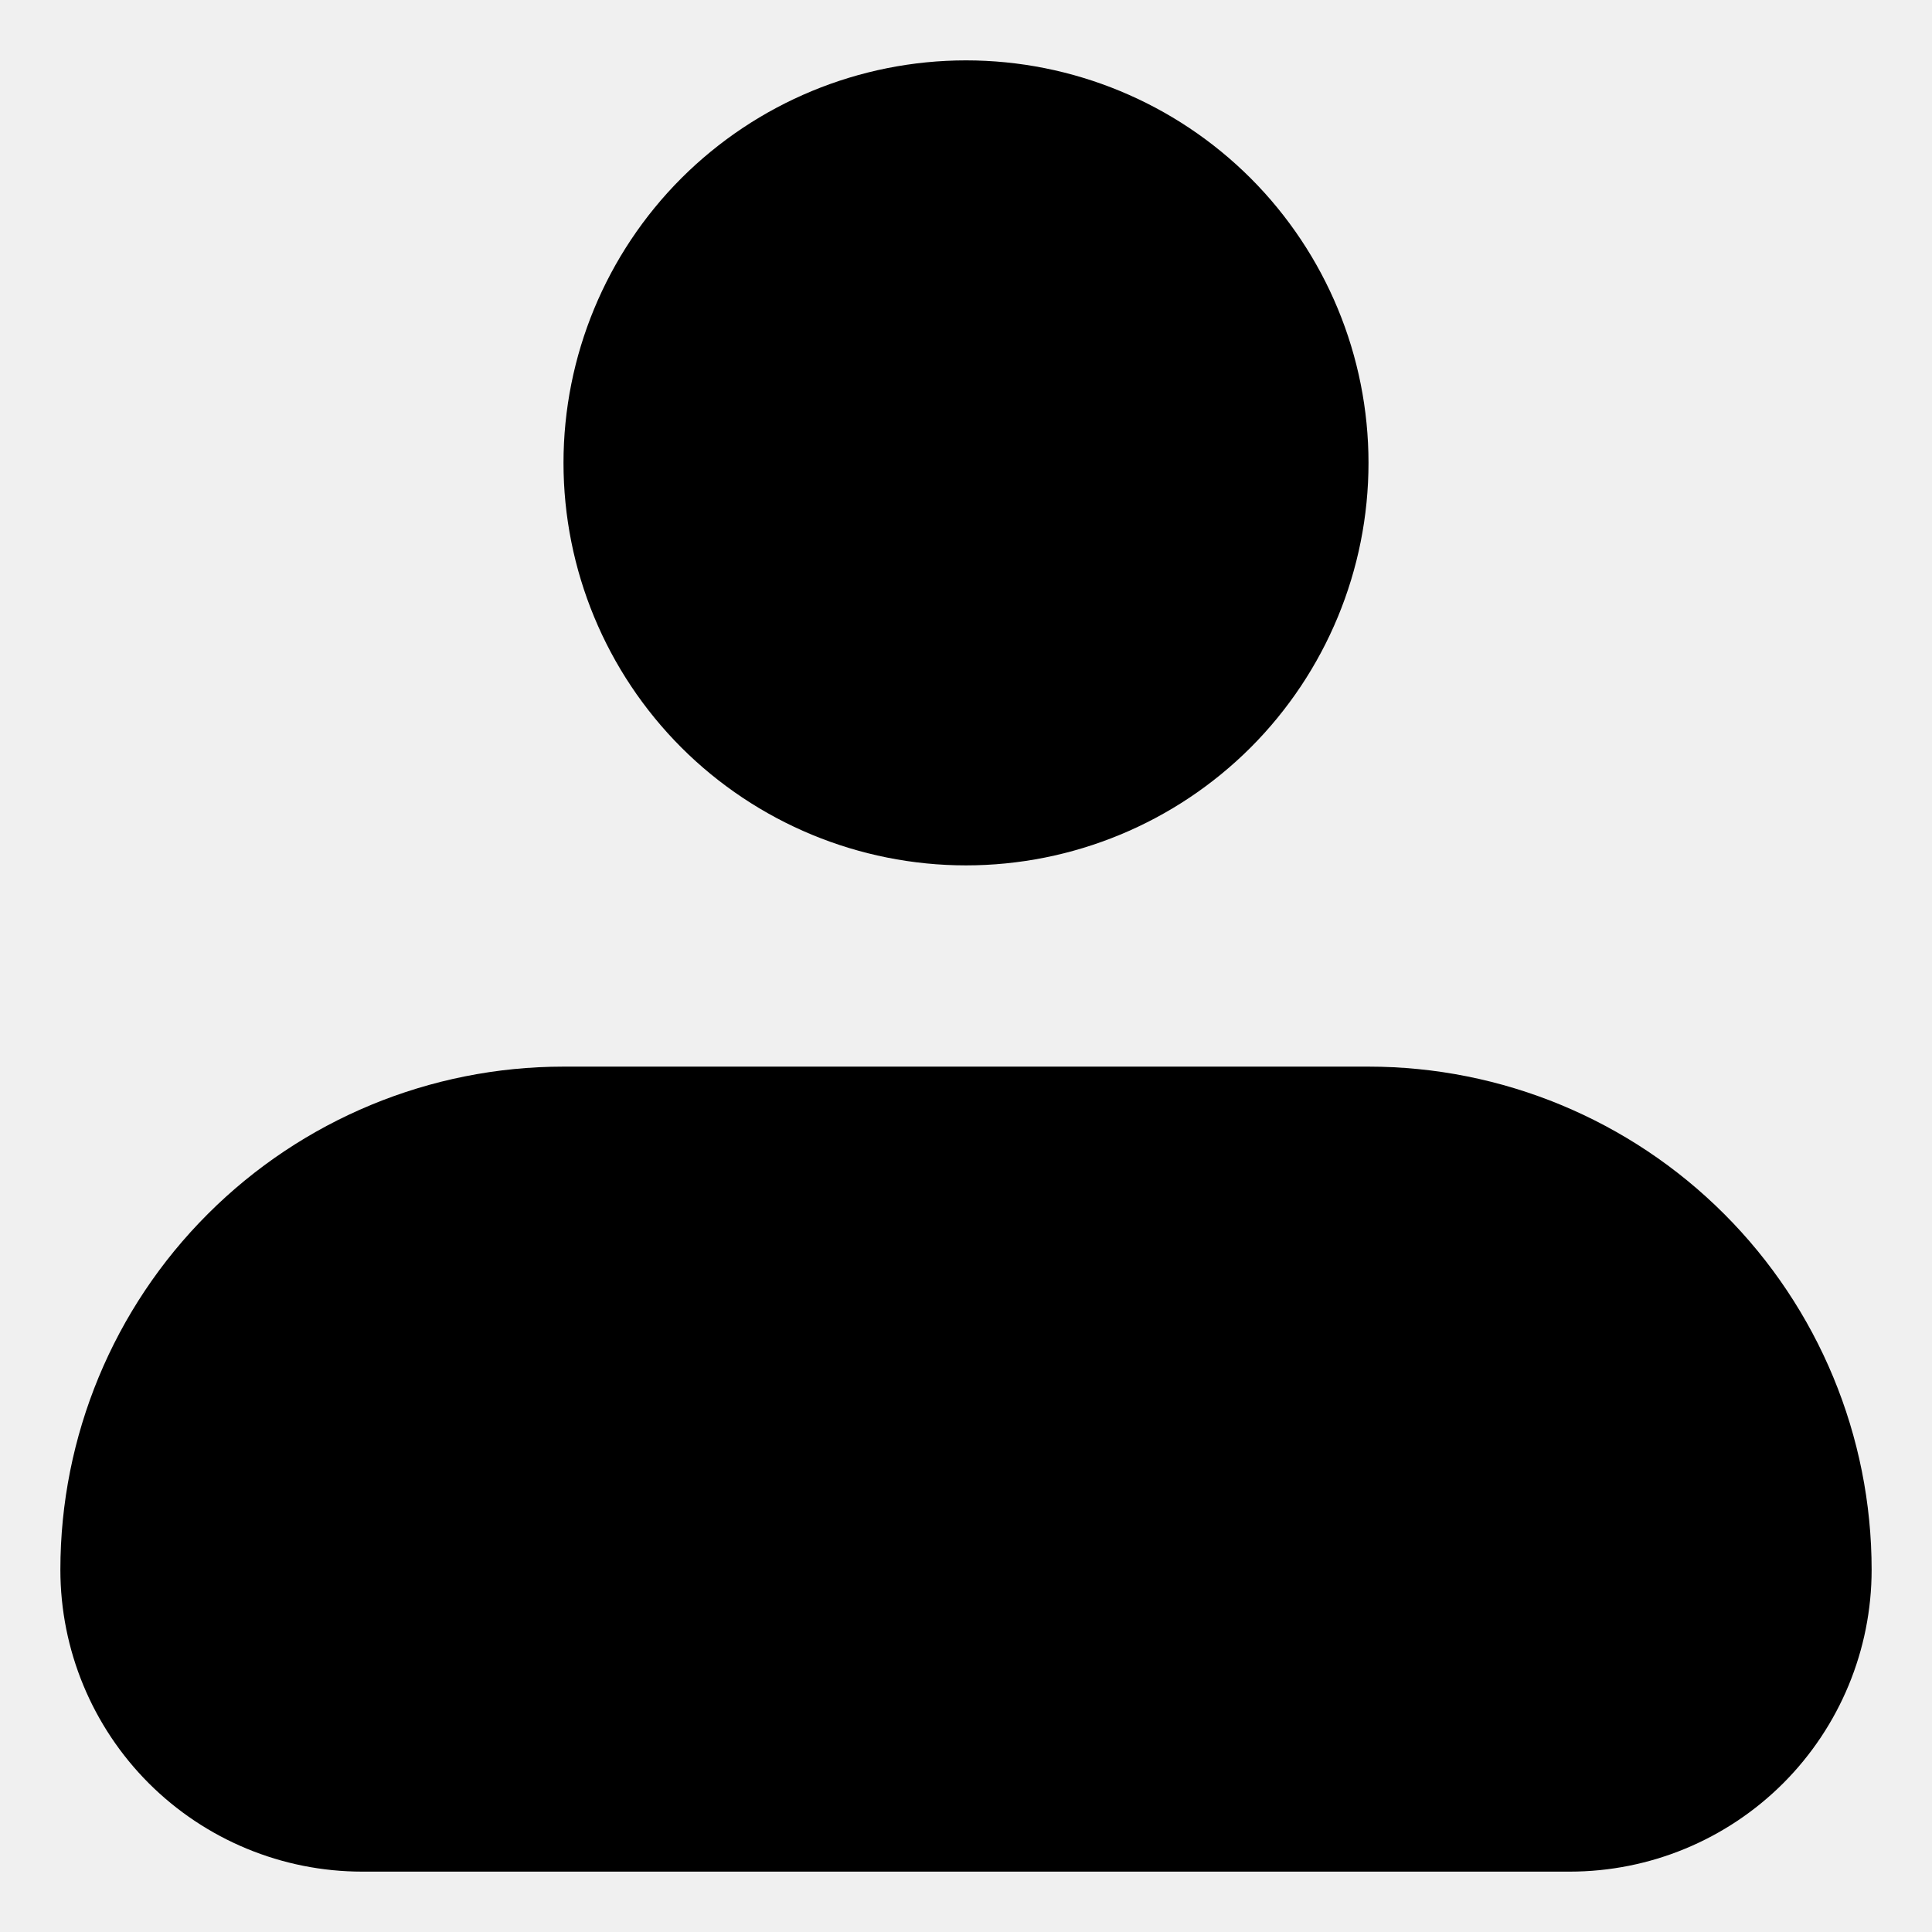
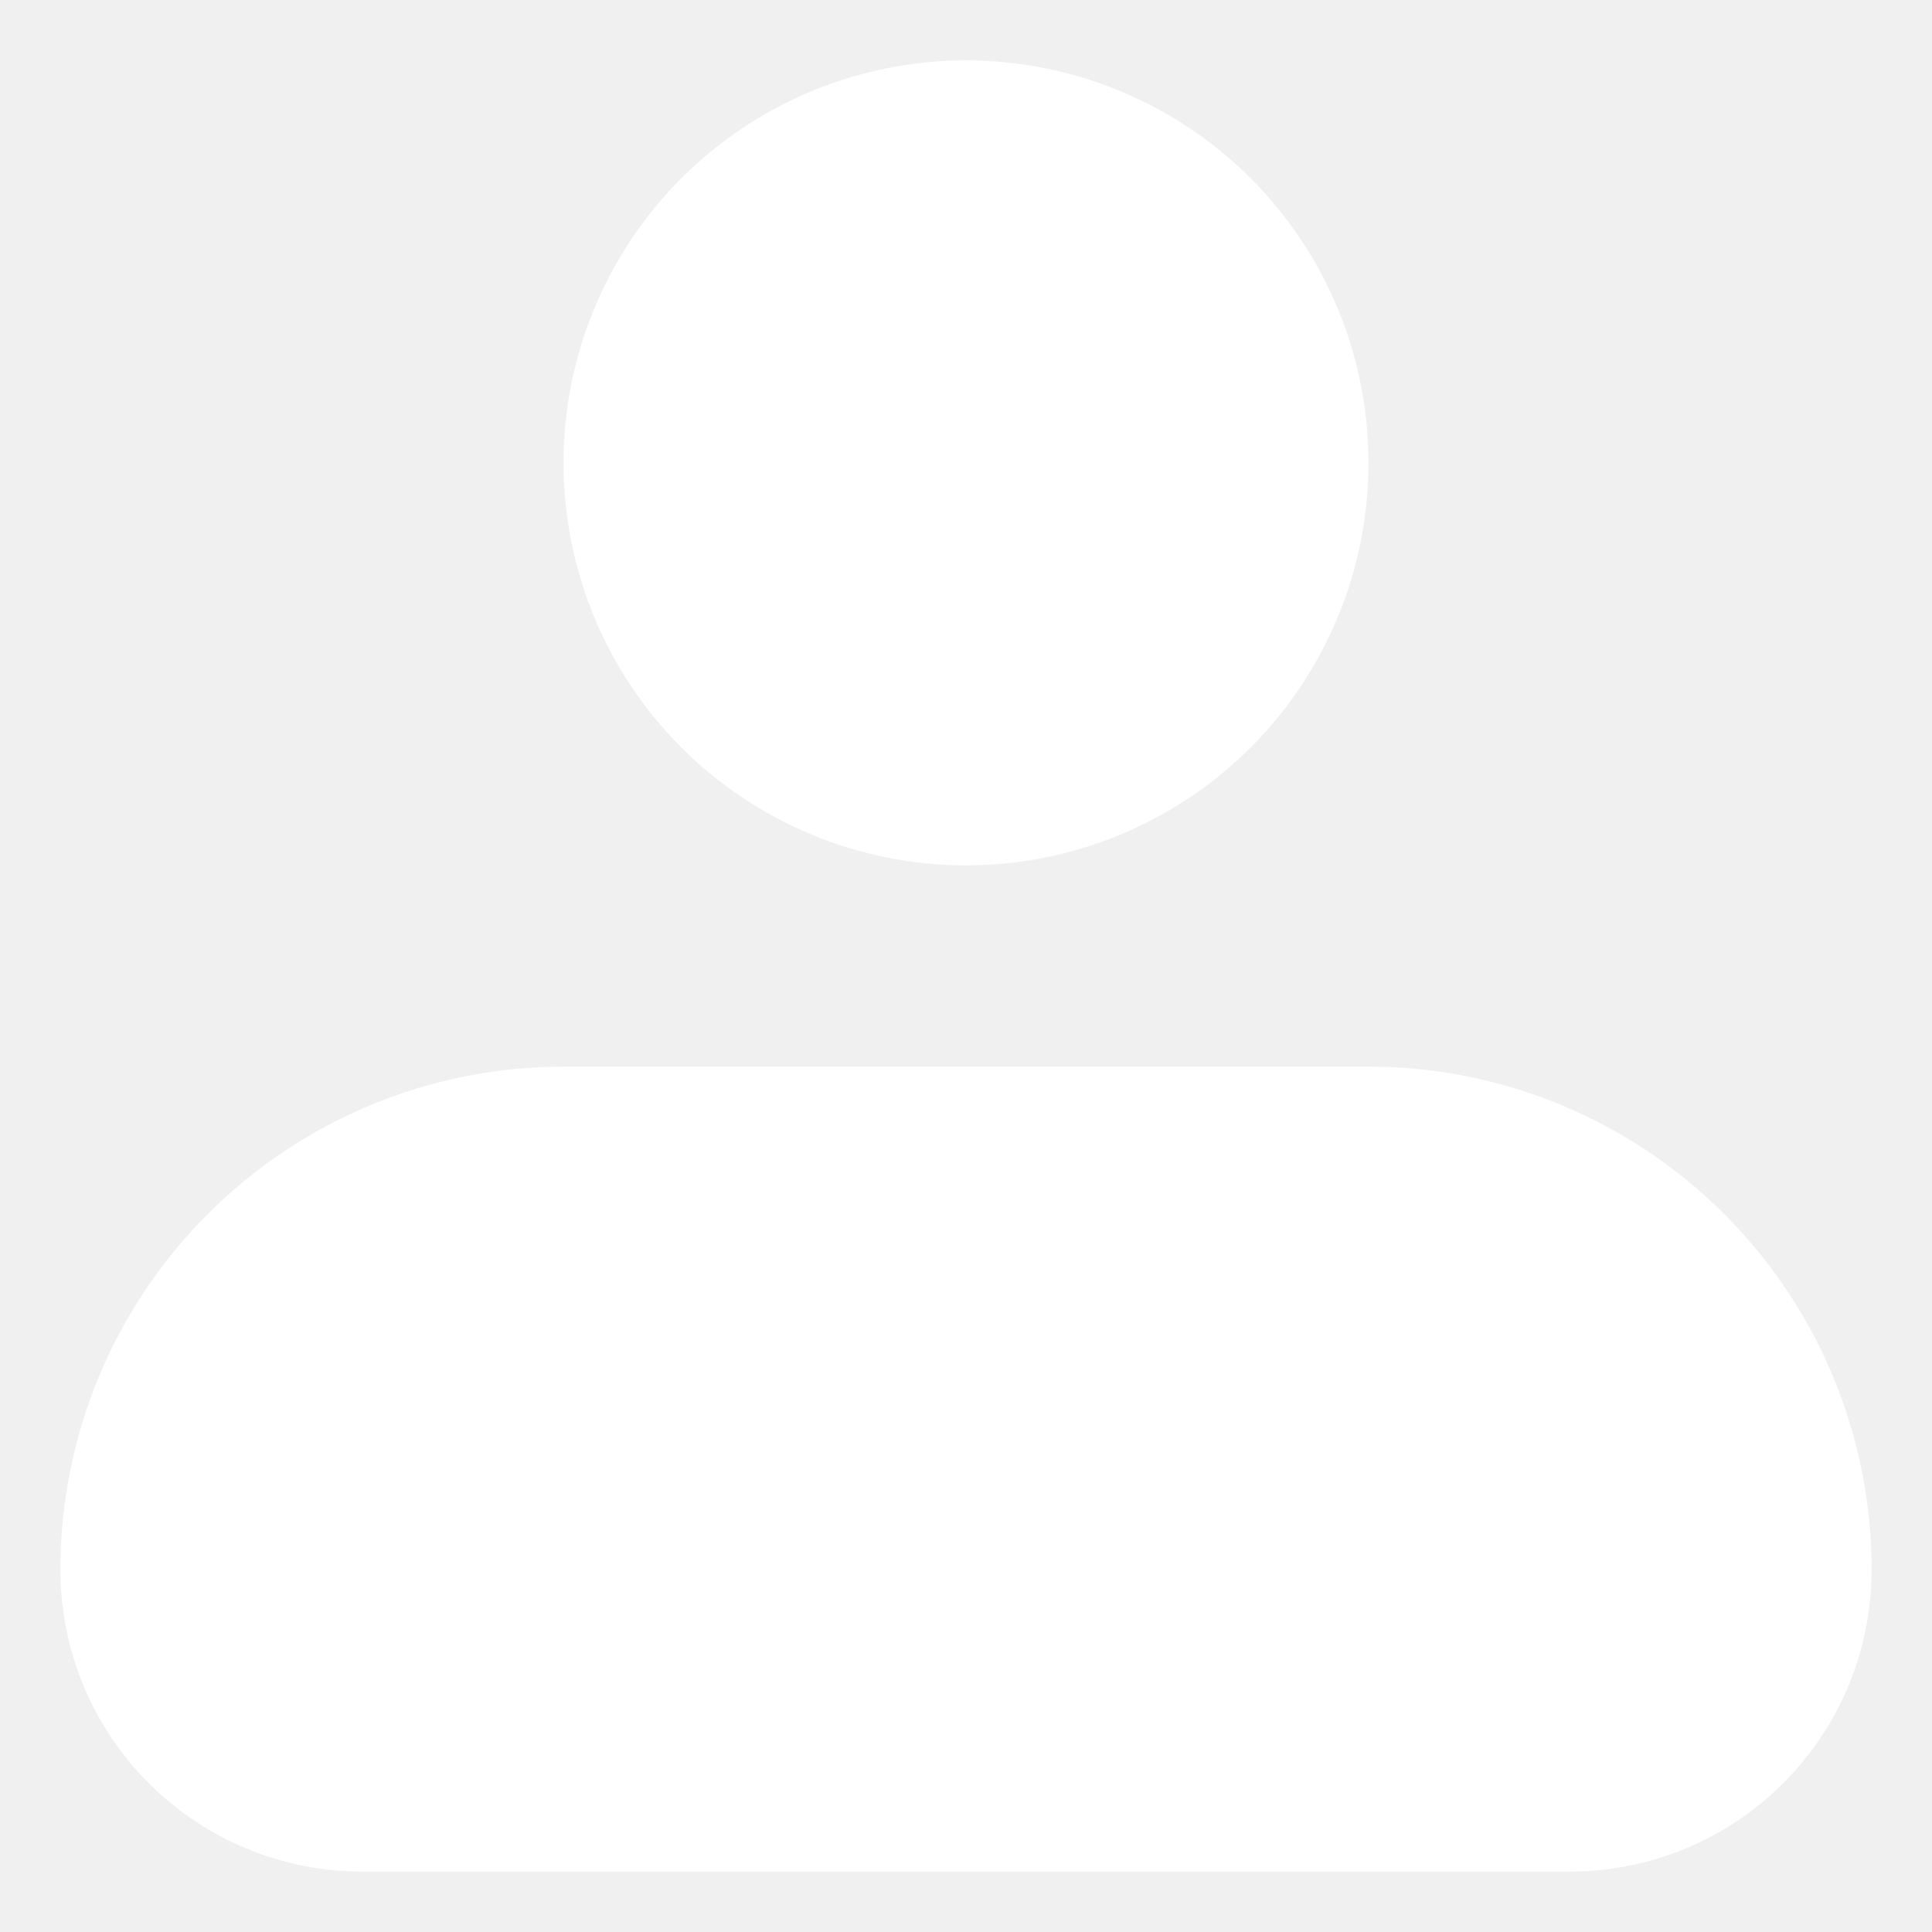
<svg xmlns="http://www.w3.org/2000/svg" width="24" height="24" viewBox="0 0 24 24" fill="none">
-   <path fill-rule="evenodd" clip-rule="evenodd" d="M7 5.75C7 4.424 7.527 3.152 8.464 2.214C9.402 1.277 10.674 0.75 12 0.75C13.326 0.75 14.598 1.277 15.536 2.214C16.473 3.152 17 4.424 17 5.75C17 7.076 16.473 8.348 15.536 9.286C14.598 10.223 13.326 10.75 12 10.75C10.674 10.75 9.402 10.223 8.464 9.286C7.527 8.348 7 7.076 7 5.75ZM7 13.25C5.342 13.25 3.753 13.909 2.581 15.081C1.408 16.253 0.75 17.842 0.75 19.5C0.75 20.495 1.145 21.448 1.848 22.152C2.552 22.855 3.505 23.25 4.5 23.25H19.5C20.495 23.25 21.448 22.855 22.152 22.152C22.855 21.448 23.25 20.495 23.25 19.5C23.25 17.842 22.591 16.253 21.419 15.081C20.247 13.909 18.658 13.25 17 13.25H7Z" fill="black" />
+   <path fill-rule="evenodd" clip-rule="evenodd" d="M7 5.75C7 4.424 7.527 3.152 8.464 2.214C9.402 1.277 10.674 0.75 12 0.75C13.326 0.75 14.598 1.277 15.536 2.214C16.473 3.152 17 4.424 17 5.75C17 7.076 16.473 8.348 15.536 9.286C14.598 10.223 13.326 10.75 12 10.75C10.674 10.75 9.402 10.223 8.464 9.286C7.527 8.348 7 7.076 7 5.75ZM7 13.25C5.342 13.25 3.753 13.909 2.581 15.081C1.408 16.253 0.75 17.842 0.75 19.5C0.75 20.495 1.145 21.448 1.848 22.152C2.552 22.855 3.505 23.25 4.5 23.25H19.5C20.495 23.25 21.448 22.855 22.152 22.152C22.855 21.448 23.25 20.495 23.25 19.5C23.25 17.842 22.591 16.253 21.419 15.081C20.247 13.909 18.658 13.25 17 13.25H7Z" fill="#fff" />
</svg>
